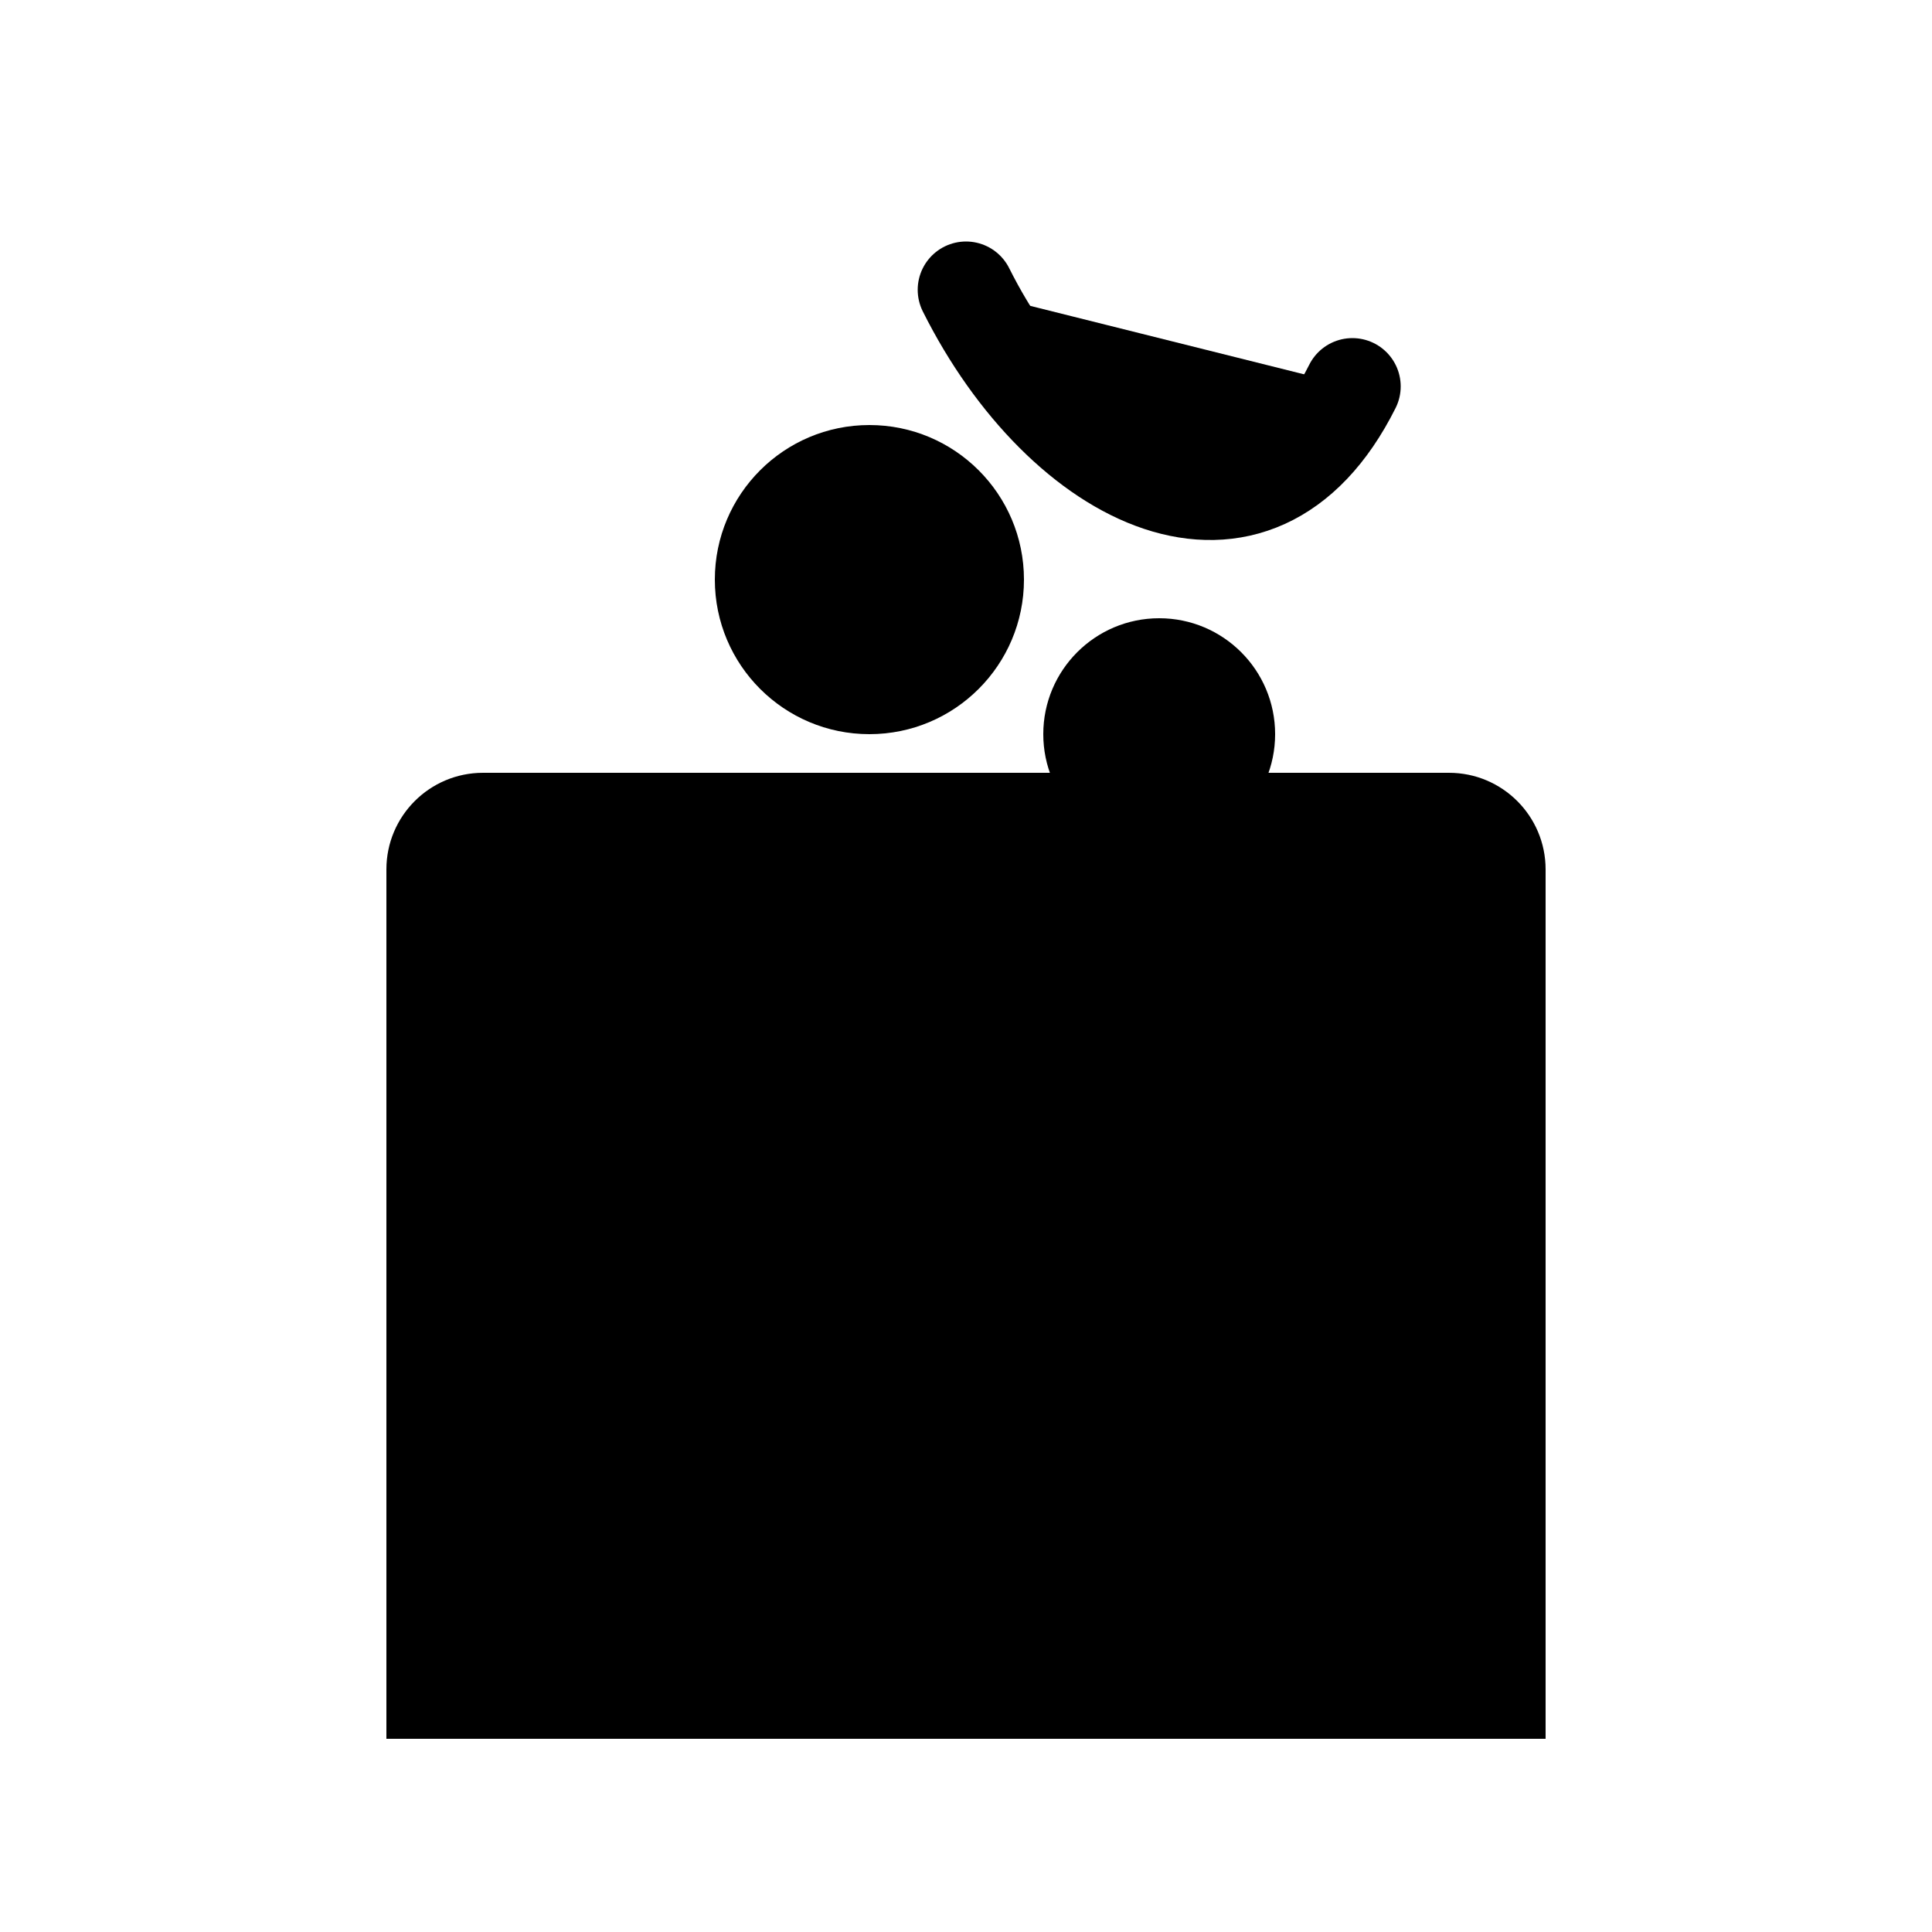
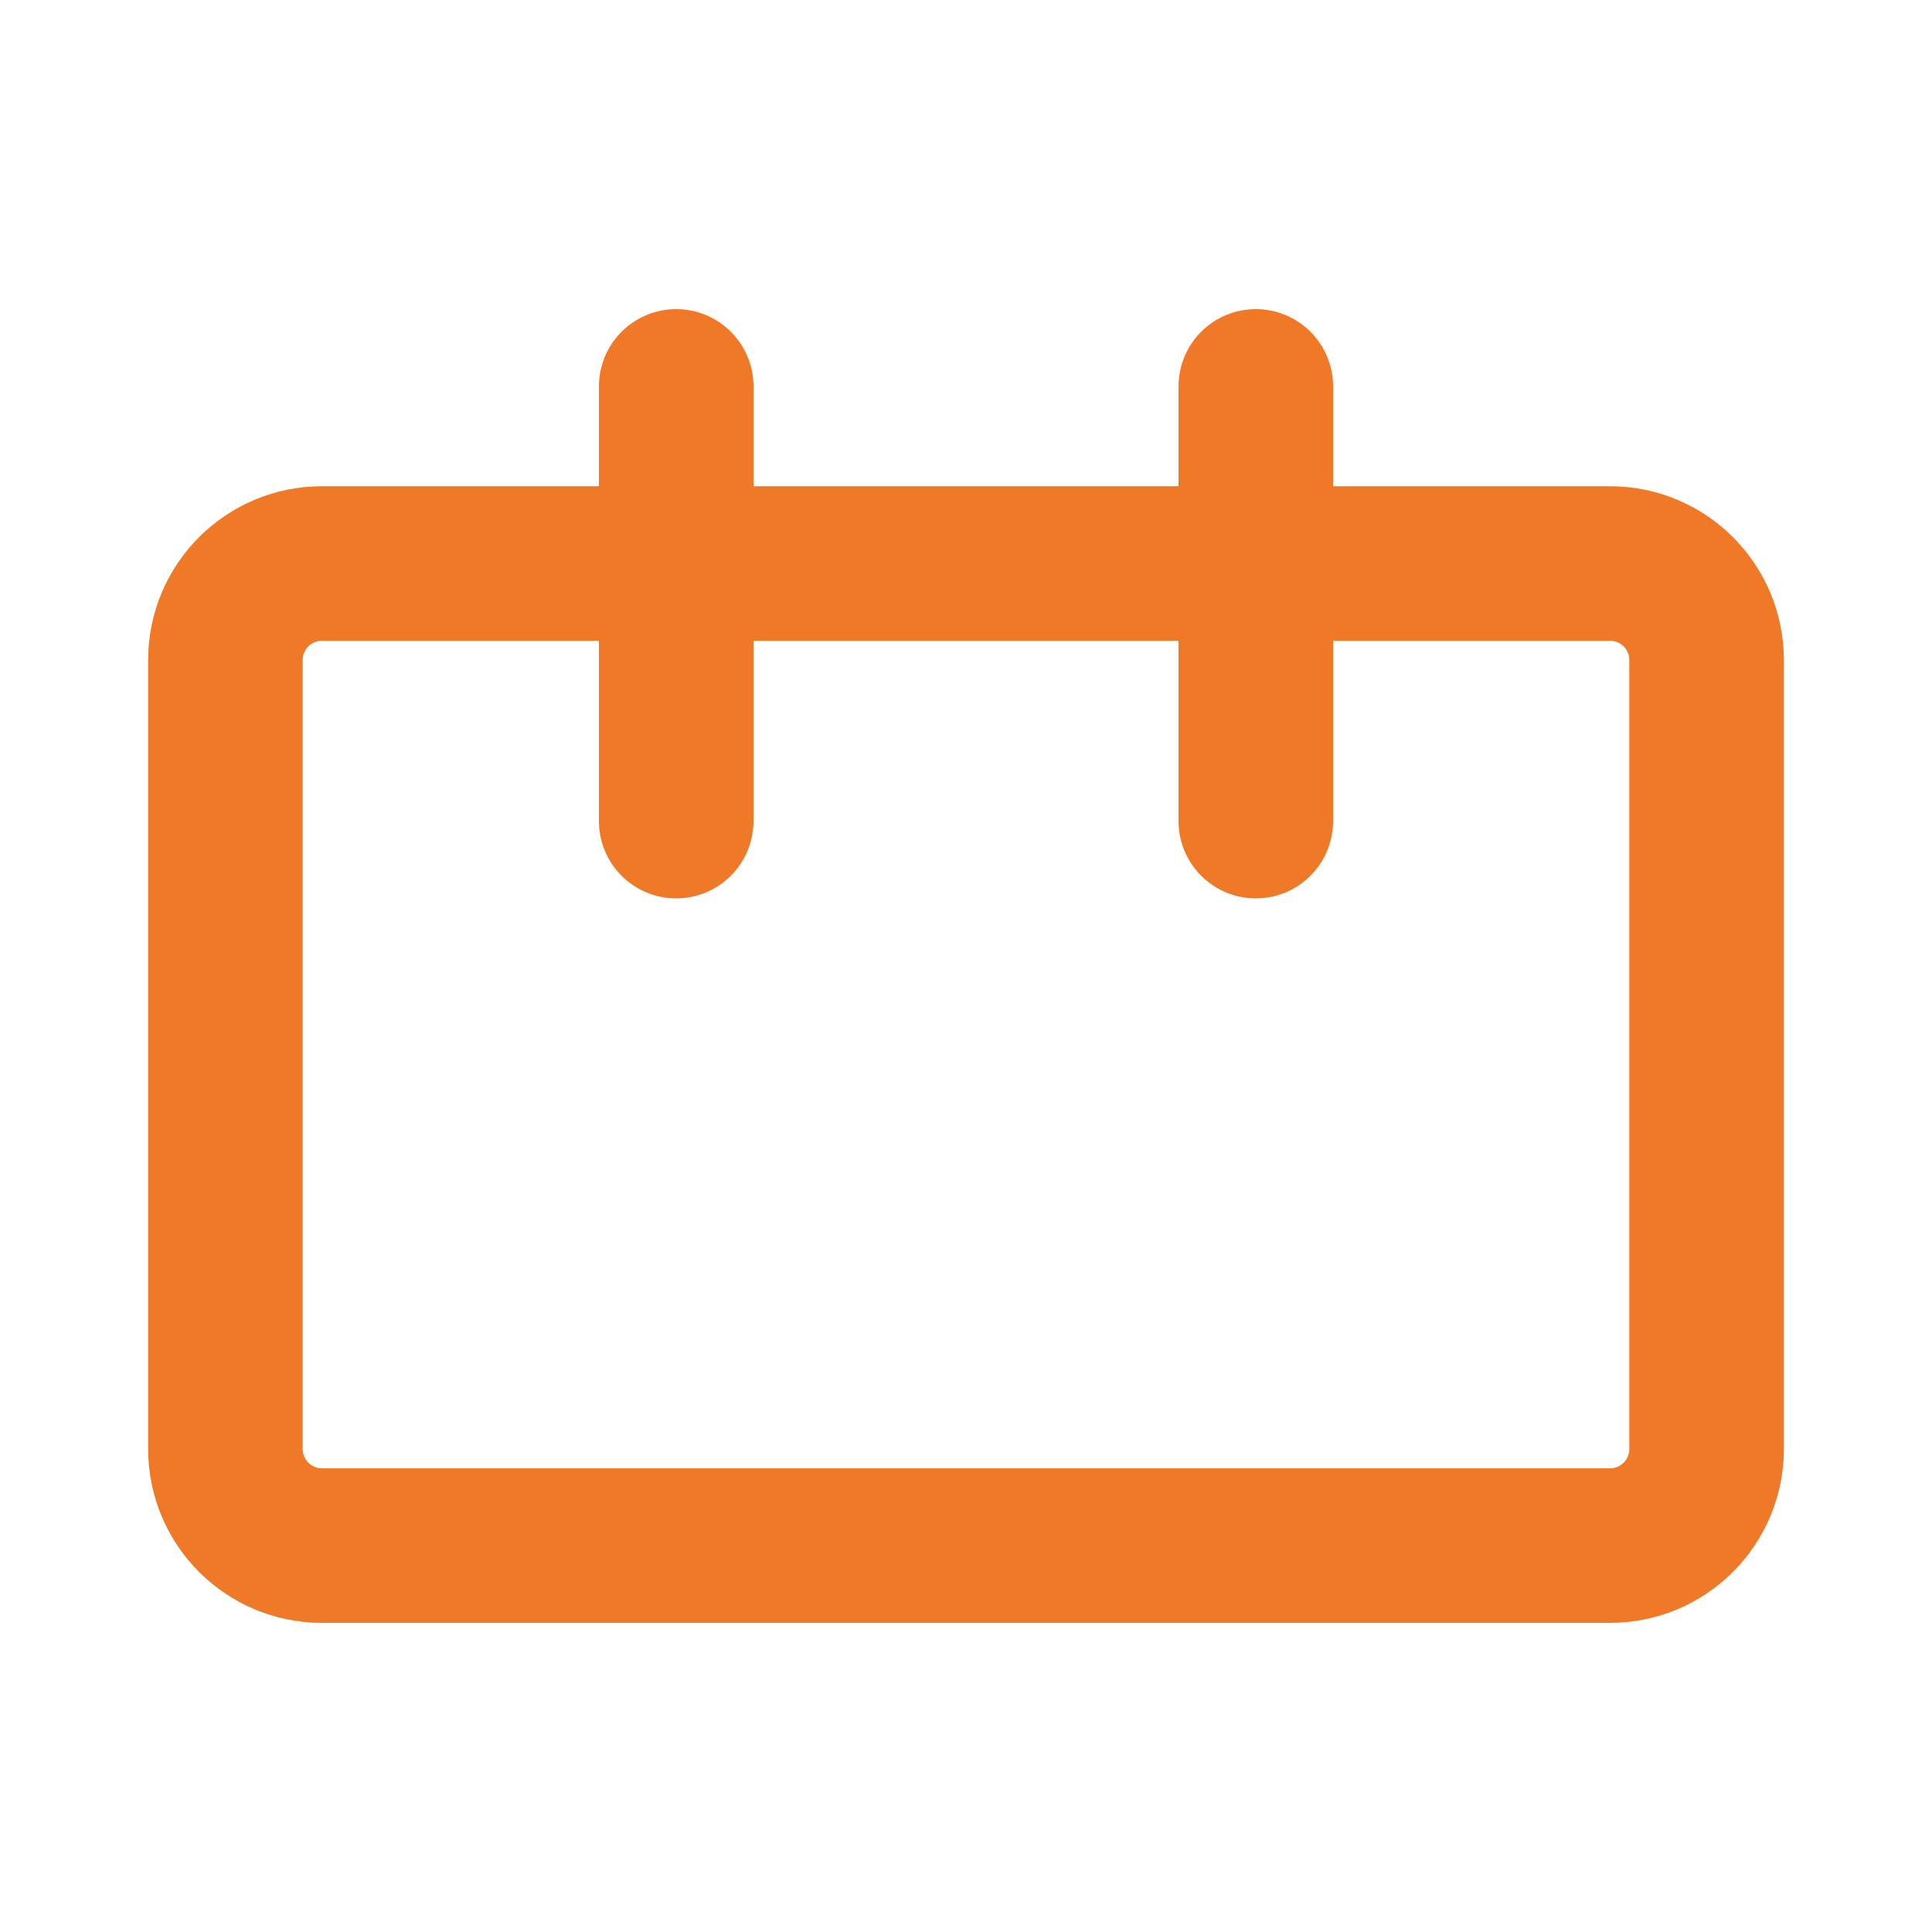
- <svg xmlns="http://www.w3.org/2000/svg" width="100" height="100" viewBox="0 0 100 100" fill="currentColor">
-   <path d="M50 15C55 25 65 30 70 20" stroke="currentColor" stroke-width="5" stroke-linecap="round" stroke-linejoin="round" />
-   <circle cx="45" cy="30" r="8" />
-   <circle cx="60" cy="38" r="6" />
-   <path d="M20 90V45C20 42.239 22.239 40 25 40H75C77.761 40 80 42.239 80 45V90H20Z" />
+ <svg xmlns="http://www.w3.org/2000/svg" width="100" height="100" viewBox="0 0 100 100" fill="none">
+   <path d="M83.333 29.167H16.667C13.905 29.167 11.667 31.405 11.667 34.167V75C11.667 77.761 13.905 80 16.667 80H83.333C86.095 80 88.333 77.761 88.333 75V34.167C88.333 31.405 86.095 29.167 83.333 29.167Z" stroke-width="8" stroke-linecap="round" stroke-linejoin="round" stroke="#f07928" fill="none" />
+   <path d="M35 20V42.5" stroke-width="8" stroke-linecap="round" stroke-linejoin="round" stroke="#f07928" fill="none" />
+   <path d="M65 20V42.5" stroke-width="8" stroke-linecap="round" stroke-linejoin="round" stroke="#f07928" fill="none" />
</svg>
